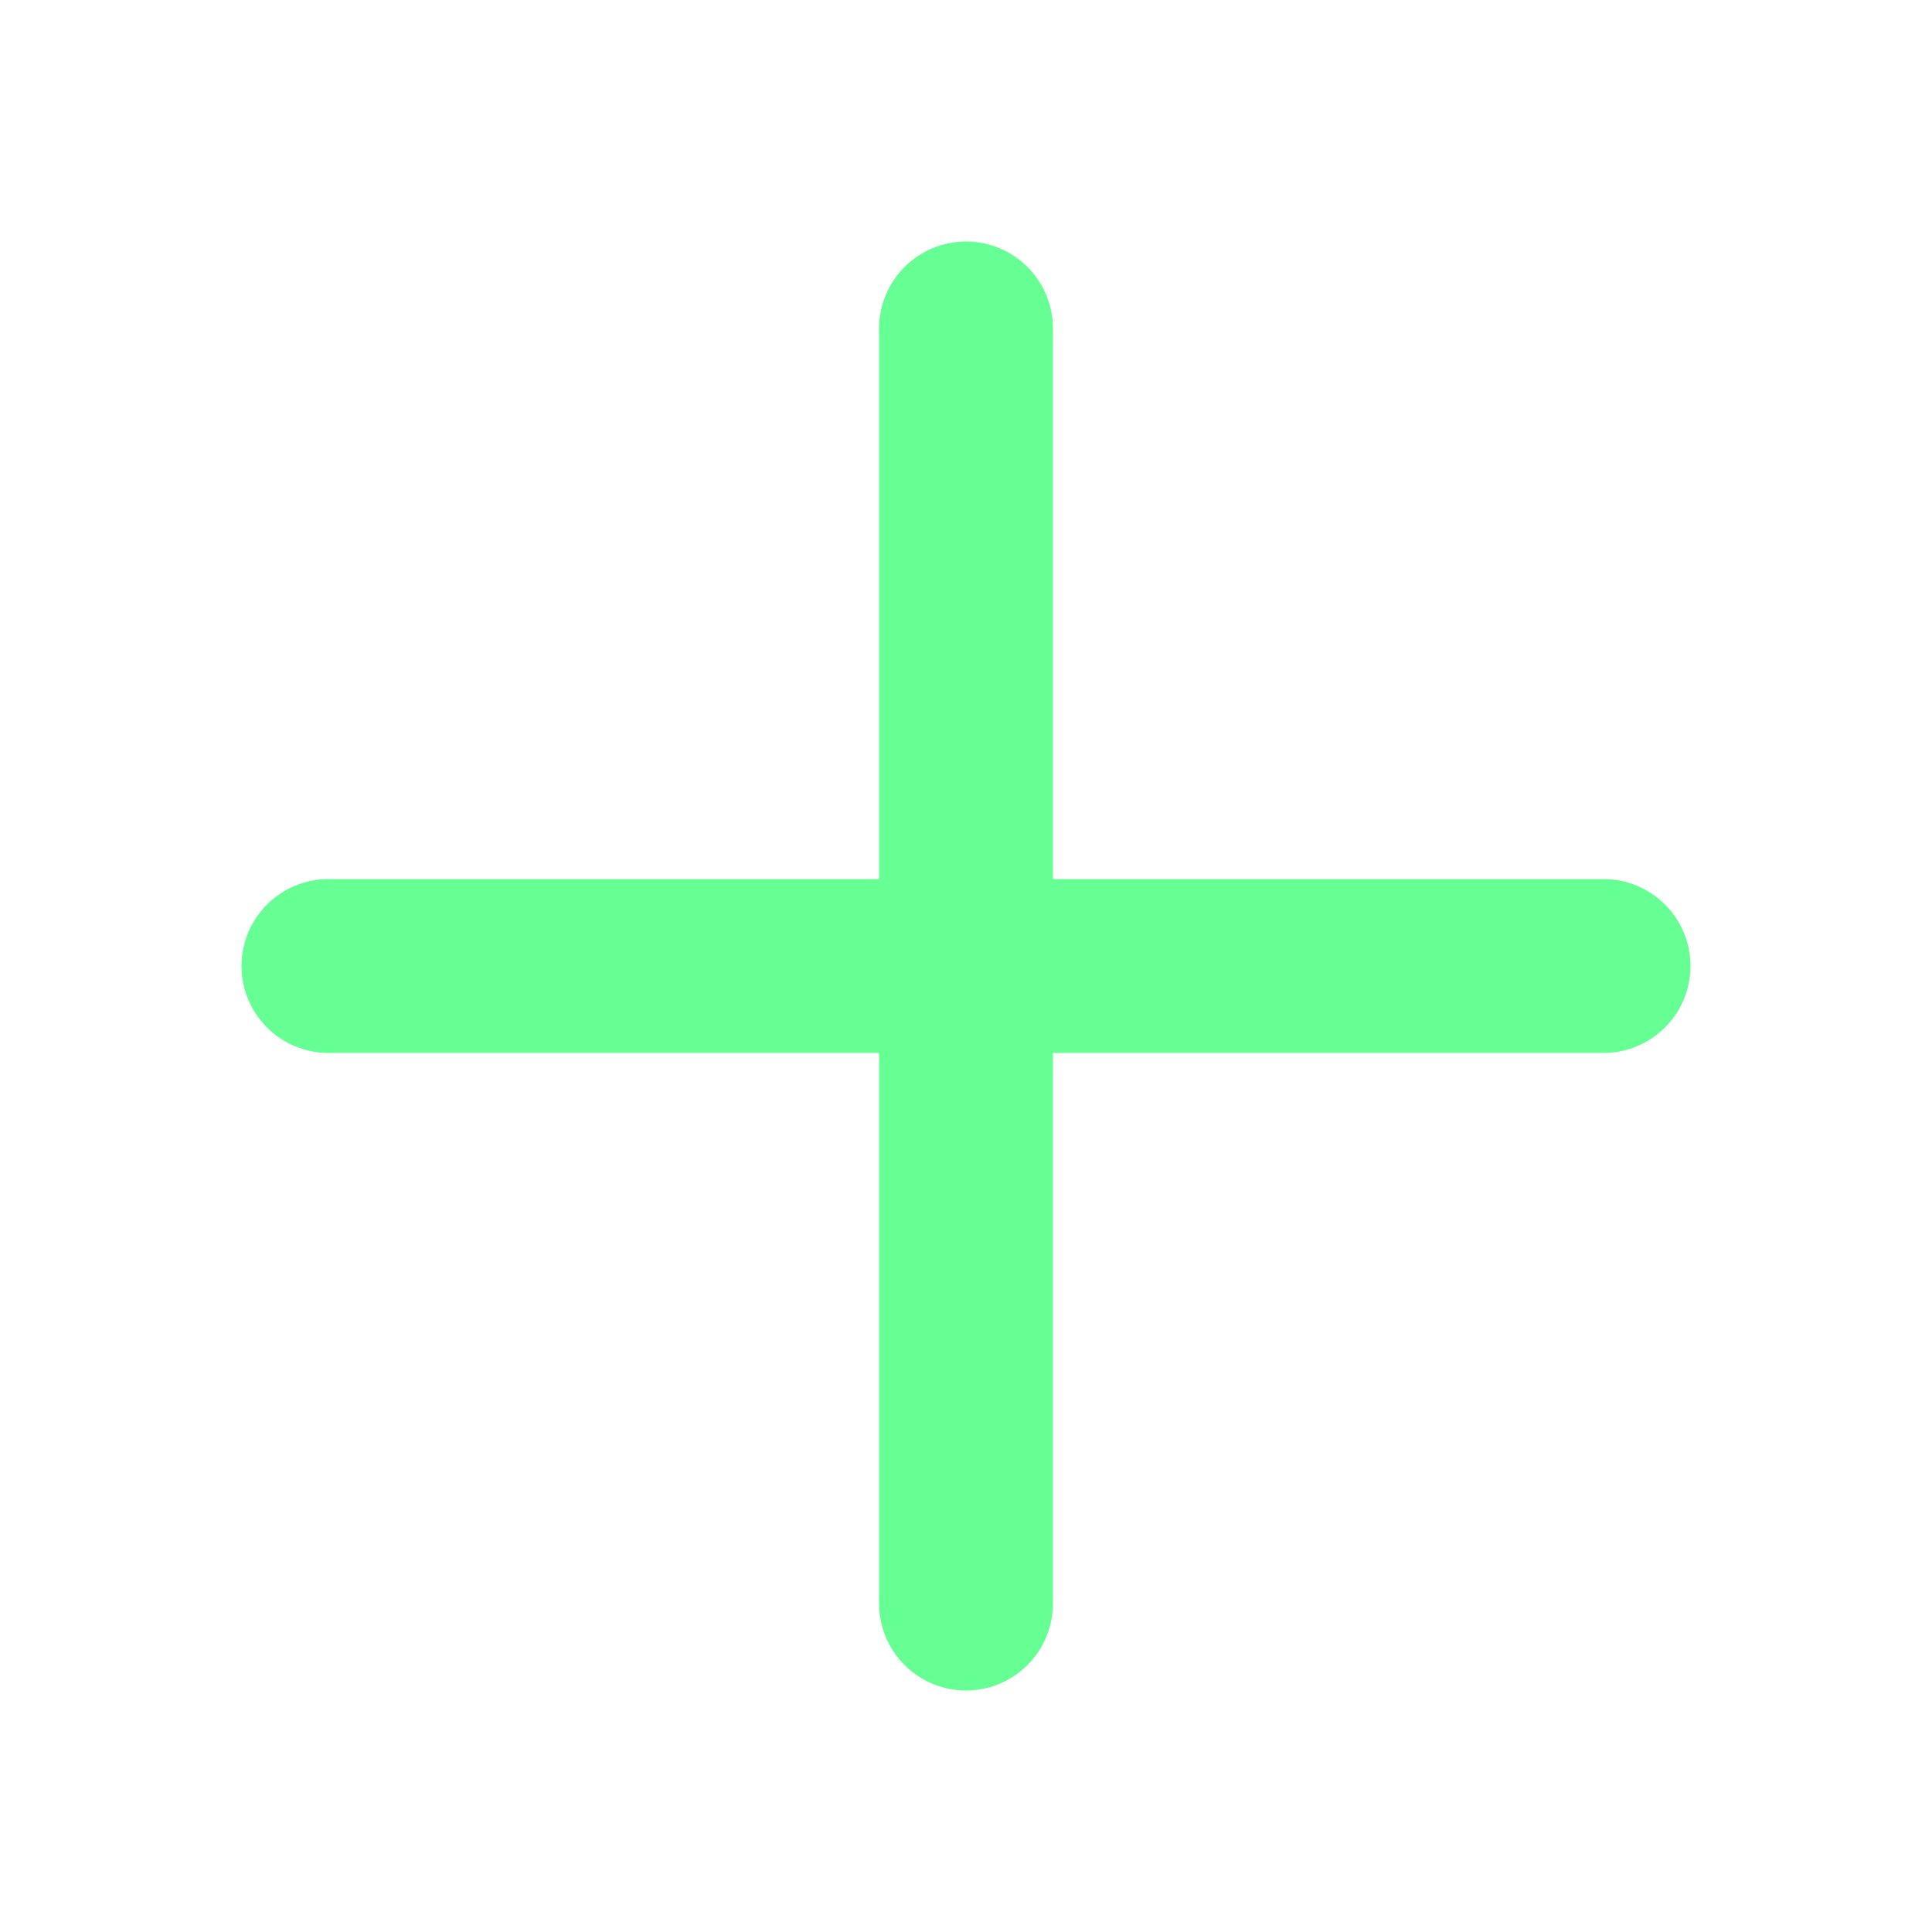
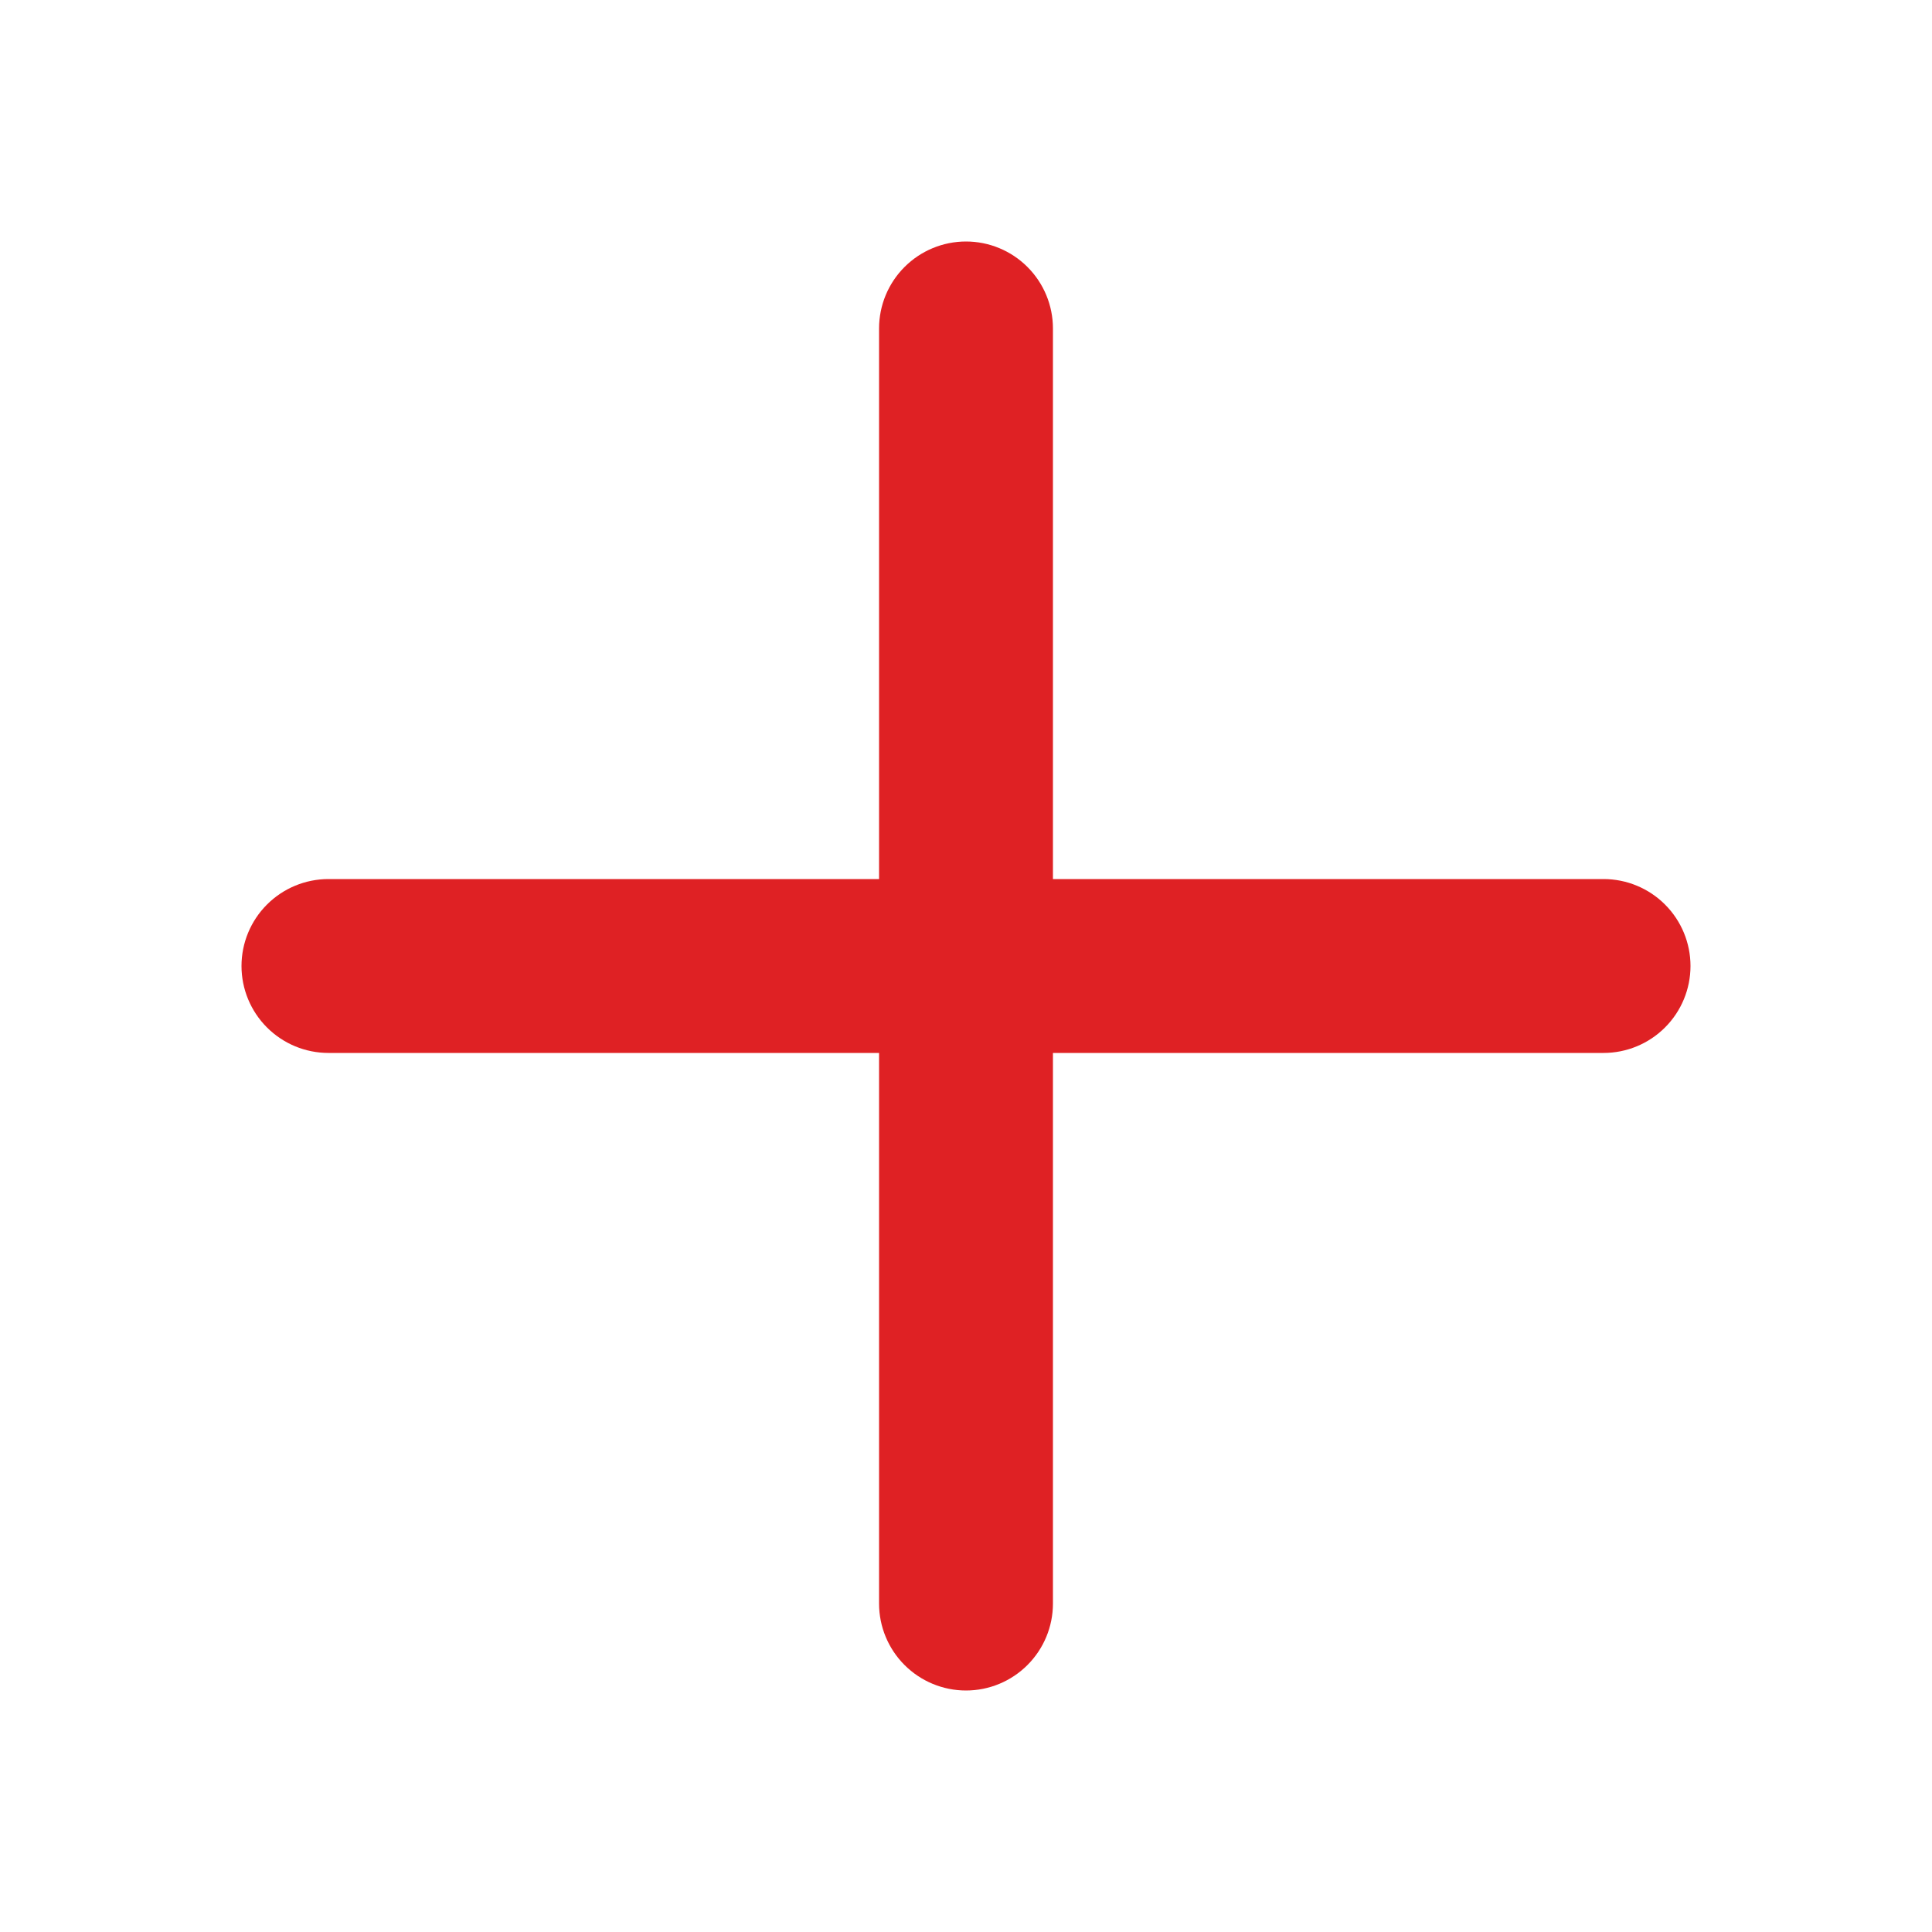
<svg xmlns="http://www.w3.org/2000/svg" width="32" height="32" viewBox="0 0 32 32" fill="none">
  <g id="Icons Huge">
-     <path id="Vector" d="M28 16C28 16.382 27.848 16.748 27.578 17.018C27.308 17.288 26.942 17.44 26.56 17.44H17.44V26.56C17.44 26.942 17.288 27.308 17.018 27.578C16.748 27.848 16.382 28 16 28C15.618 28 15.252 27.848 14.982 27.578C14.712 27.308 14.56 26.942 14.56 26.56V17.44H5.44C5.058 17.44 4.692 17.288 4.422 17.018C4.152 16.748 4 16.382 4 16C4 15.618 4.152 15.252 4.422 14.982C4.692 14.712 5.058 14.56 5.44 14.56H14.56V5.44C14.56 5.058 14.712 4.692 14.982 4.422C15.252 4.152 15.618 4 16 4C16.382 4 16.748 4.152 17.018 4.422C17.288 4.692 17.44 5.058 17.44 5.44V14.56H26.56C26.942 14.56 27.308 14.712 27.578 14.982C27.848 15.252 28 15.618 28 16Z" fill="#65FF93" />
+     <path id="Vector" d="M28 16C28 16.382 27.848 16.748 27.578 17.018C27.308 17.288 26.942 17.44 26.56 17.44H17.44V26.56C17.44 26.942 17.288 27.308 17.018 27.578C16.748 27.848 16.382 28 16 28C15.618 28 15.252 27.848 14.982 27.578C14.712 27.308 14.56 26.942 14.56 26.56V17.44H5.44C5.058 17.44 4.692 17.288 4.422 17.018C4.152 16.748 4 16.382 4 16C4 15.618 4.152 15.252 4.422 14.982C4.692 14.712 5.058 14.56 5.44 14.56H14.56V5.44C14.56 5.058 14.712 4.692 14.982 4.422C15.252 4.152 15.618 4 16 4C16.382 4 16.748 4.152 17.018 4.422C17.288 4.692 17.44 5.058 17.44 5.44V14.56H26.56C26.942 14.56 27.308 14.712 27.578 14.982C27.848 15.252 28 15.618 28 16Z" fill="#DF2124" />
  </g>
</svg>
